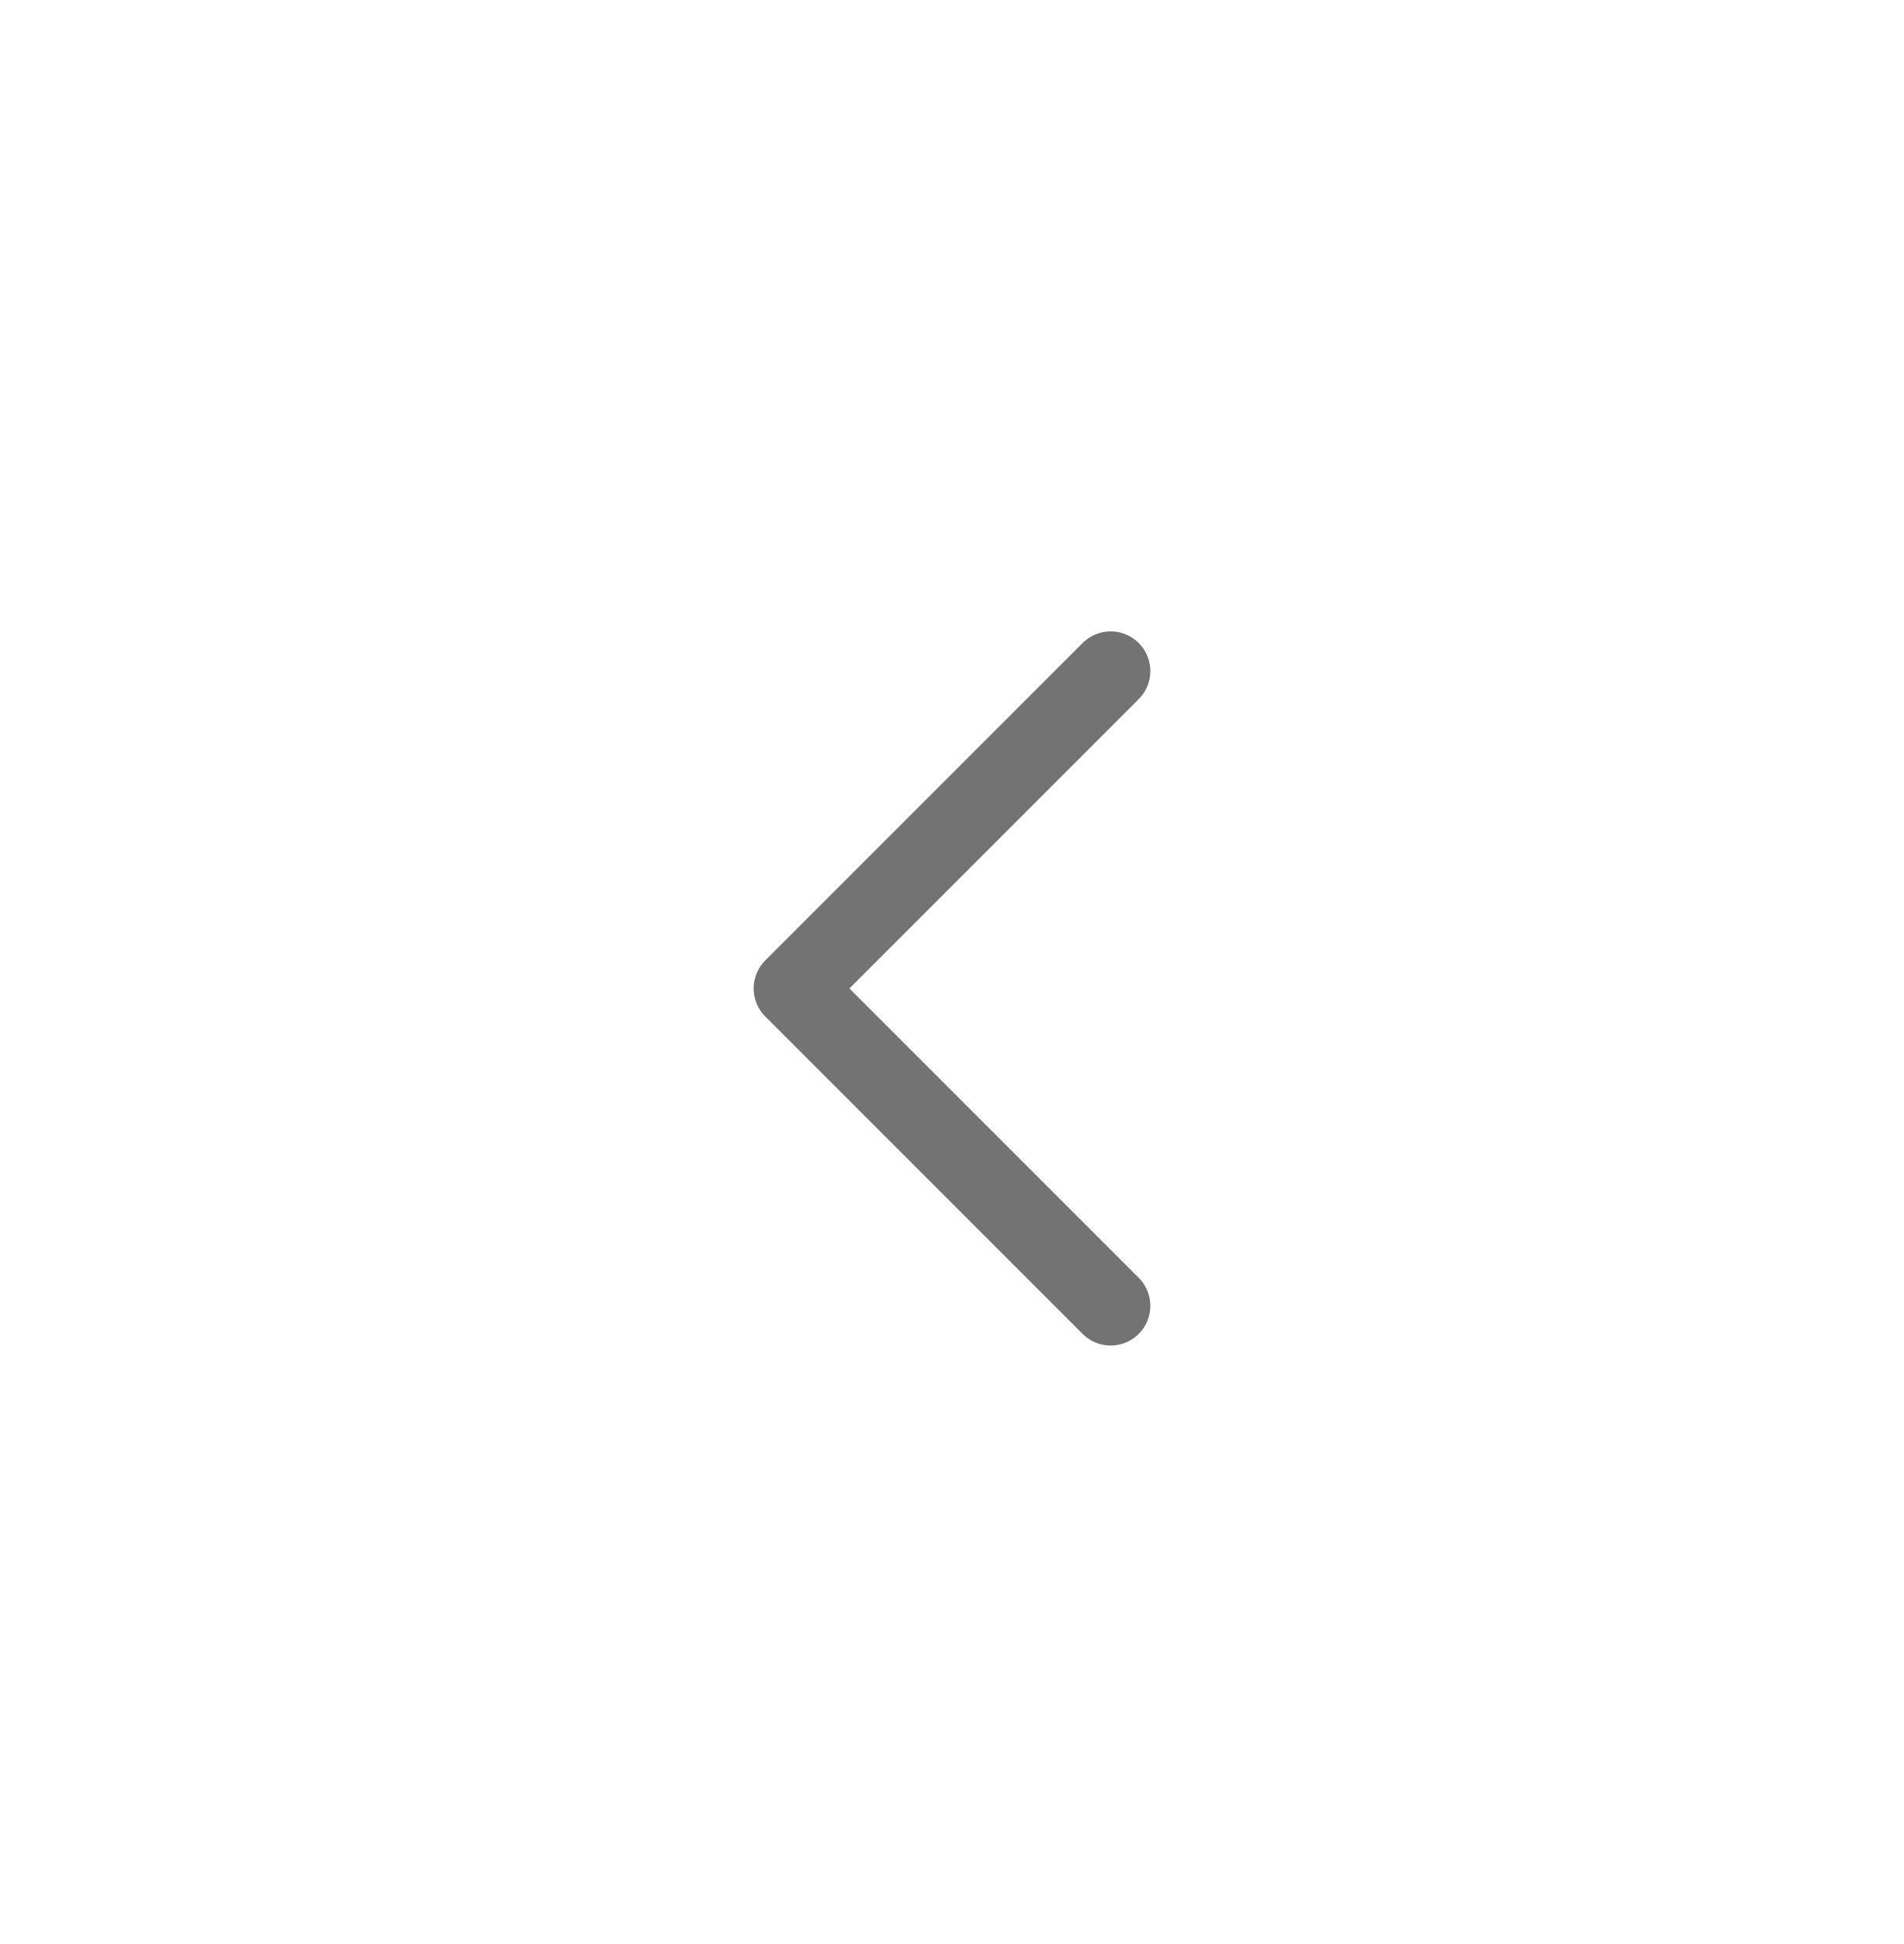
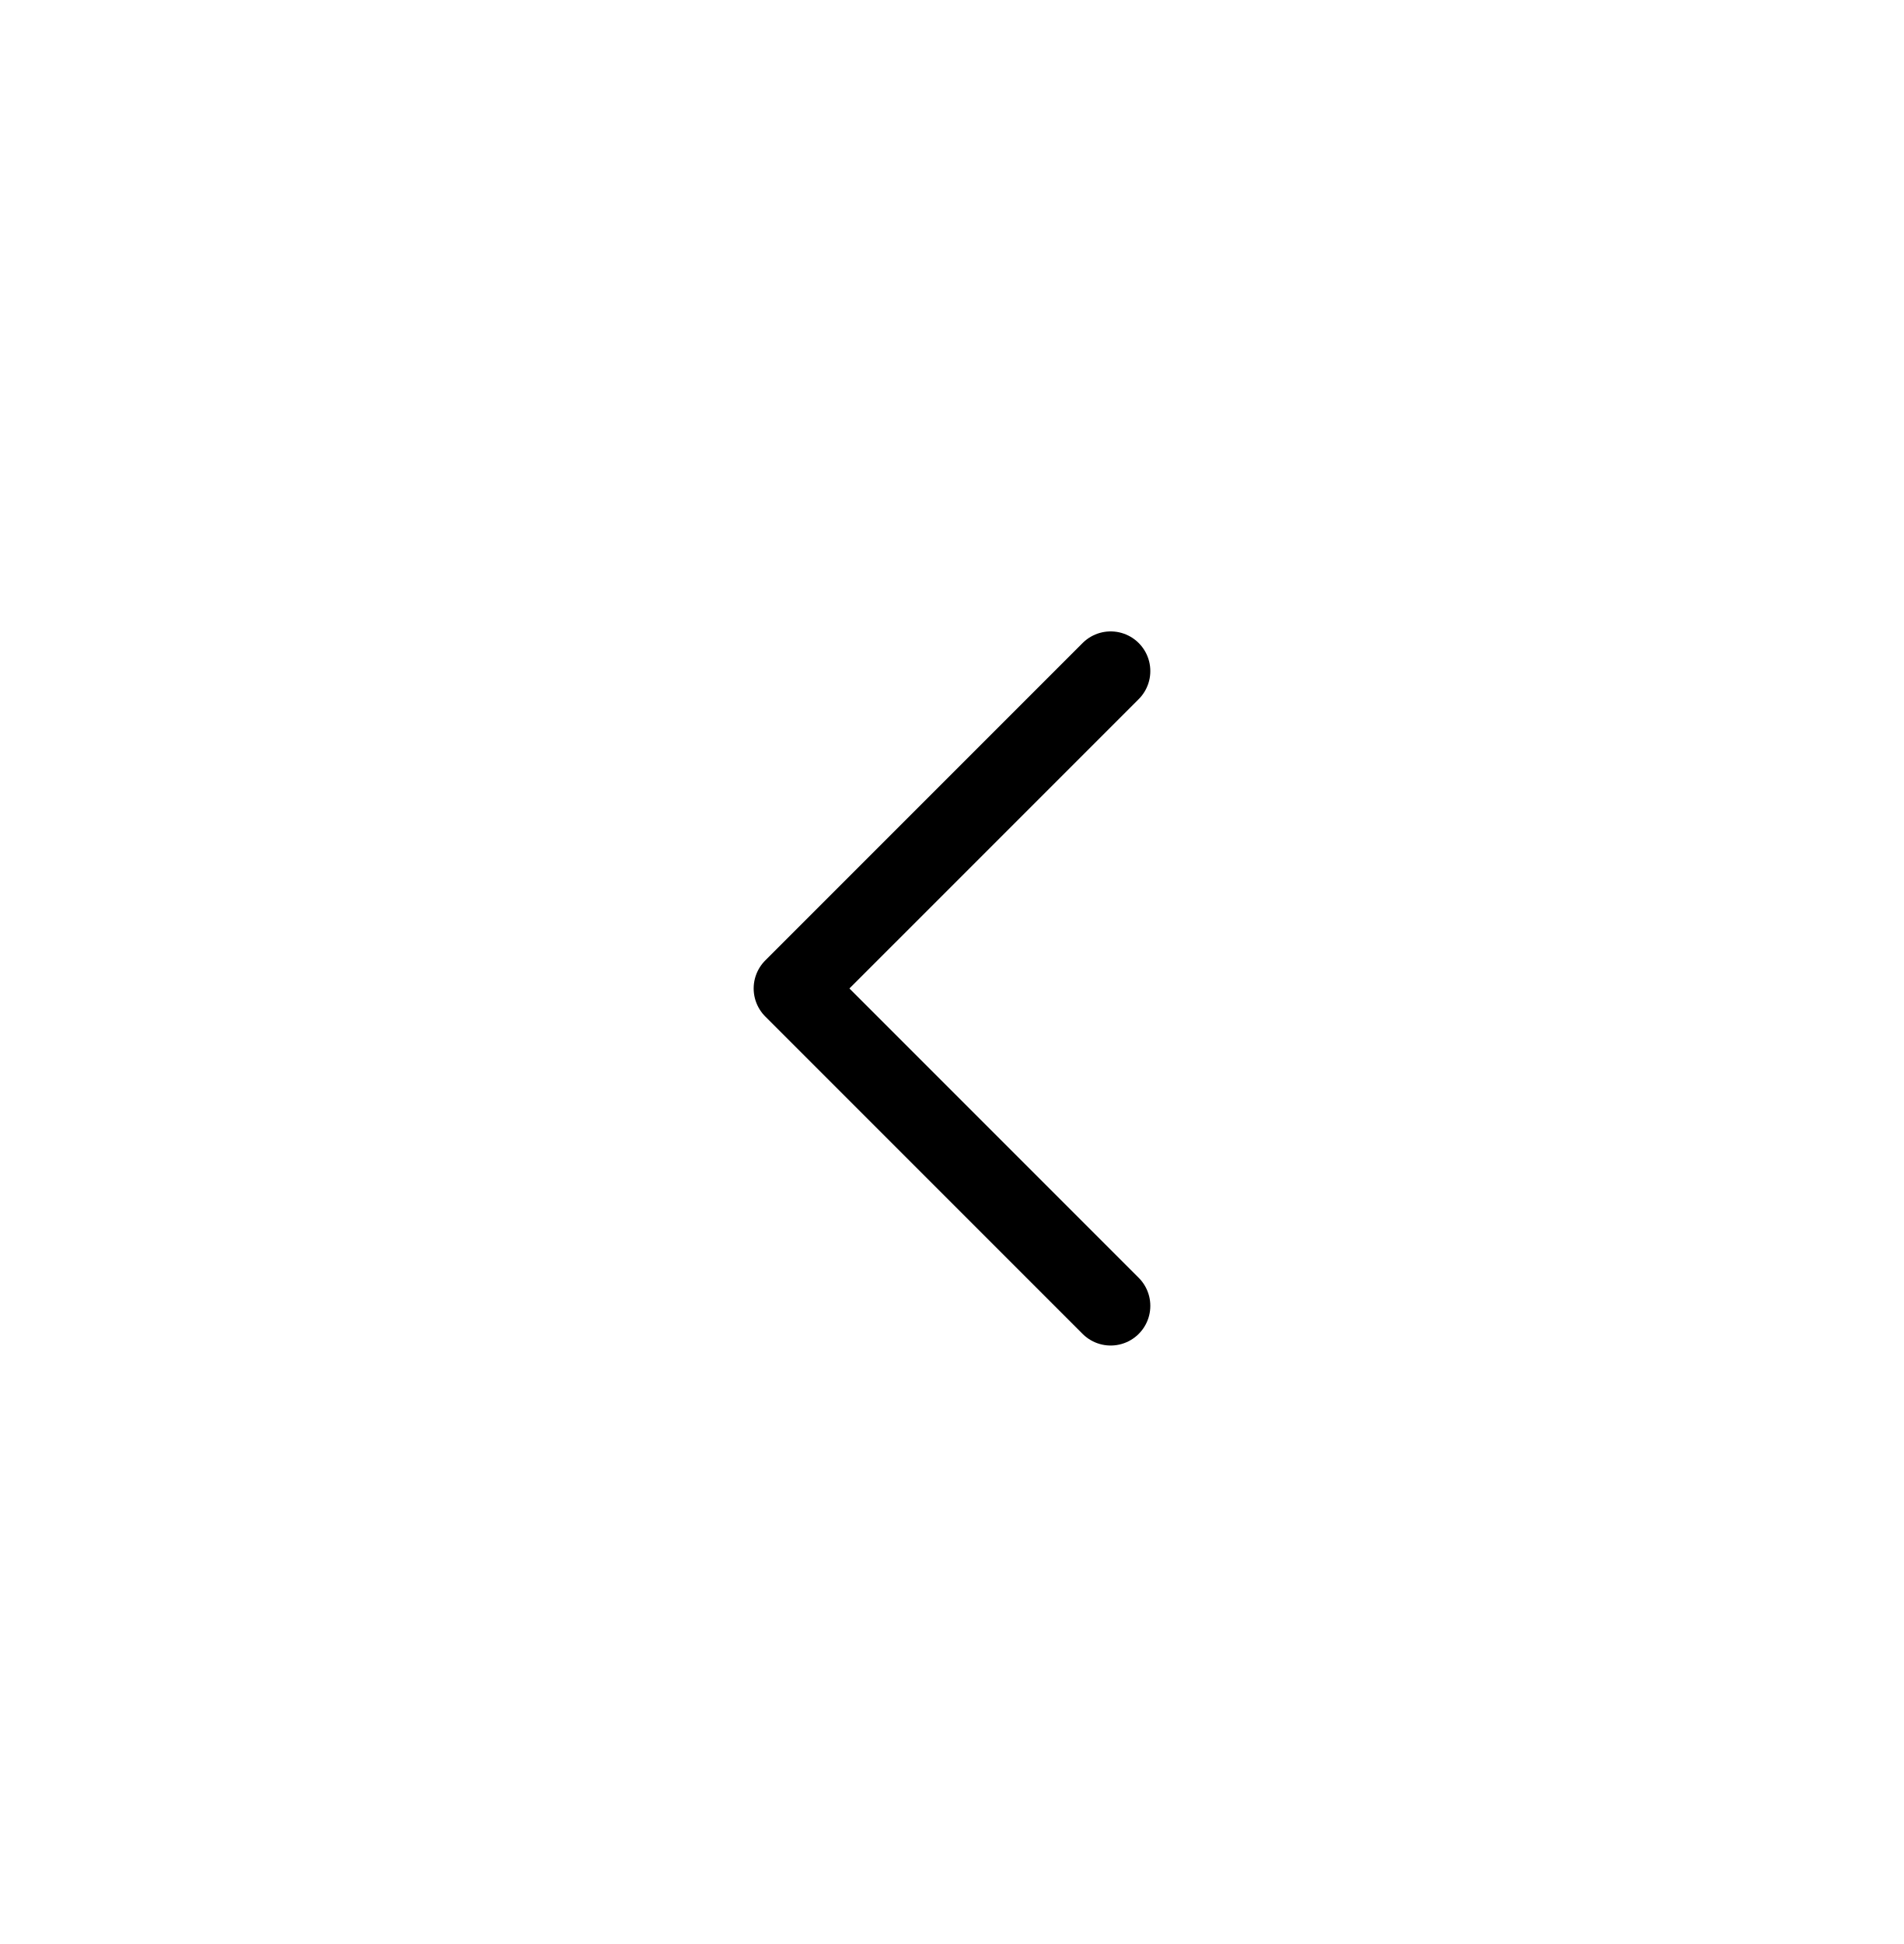
<svg xmlns="http://www.w3.org/2000/svg" width="48" height="49" viewBox="0 0 48 49" fill="none">
  <g id="ic_arrow_left">
-     <path id="Vector 11" d="M28 32.915L20 24.915L28 16.915" stroke="#737373" stroke-width="2" stroke-linecap="round" stroke-linejoin="round" />
+     <path id="Vector 11" d="M28 32.915L20 24.915L28 16.915" stroke="currentColor" stroke-width="2" stroke-linecap="round" stroke-linejoin="round" />
  </g>
</svg>
